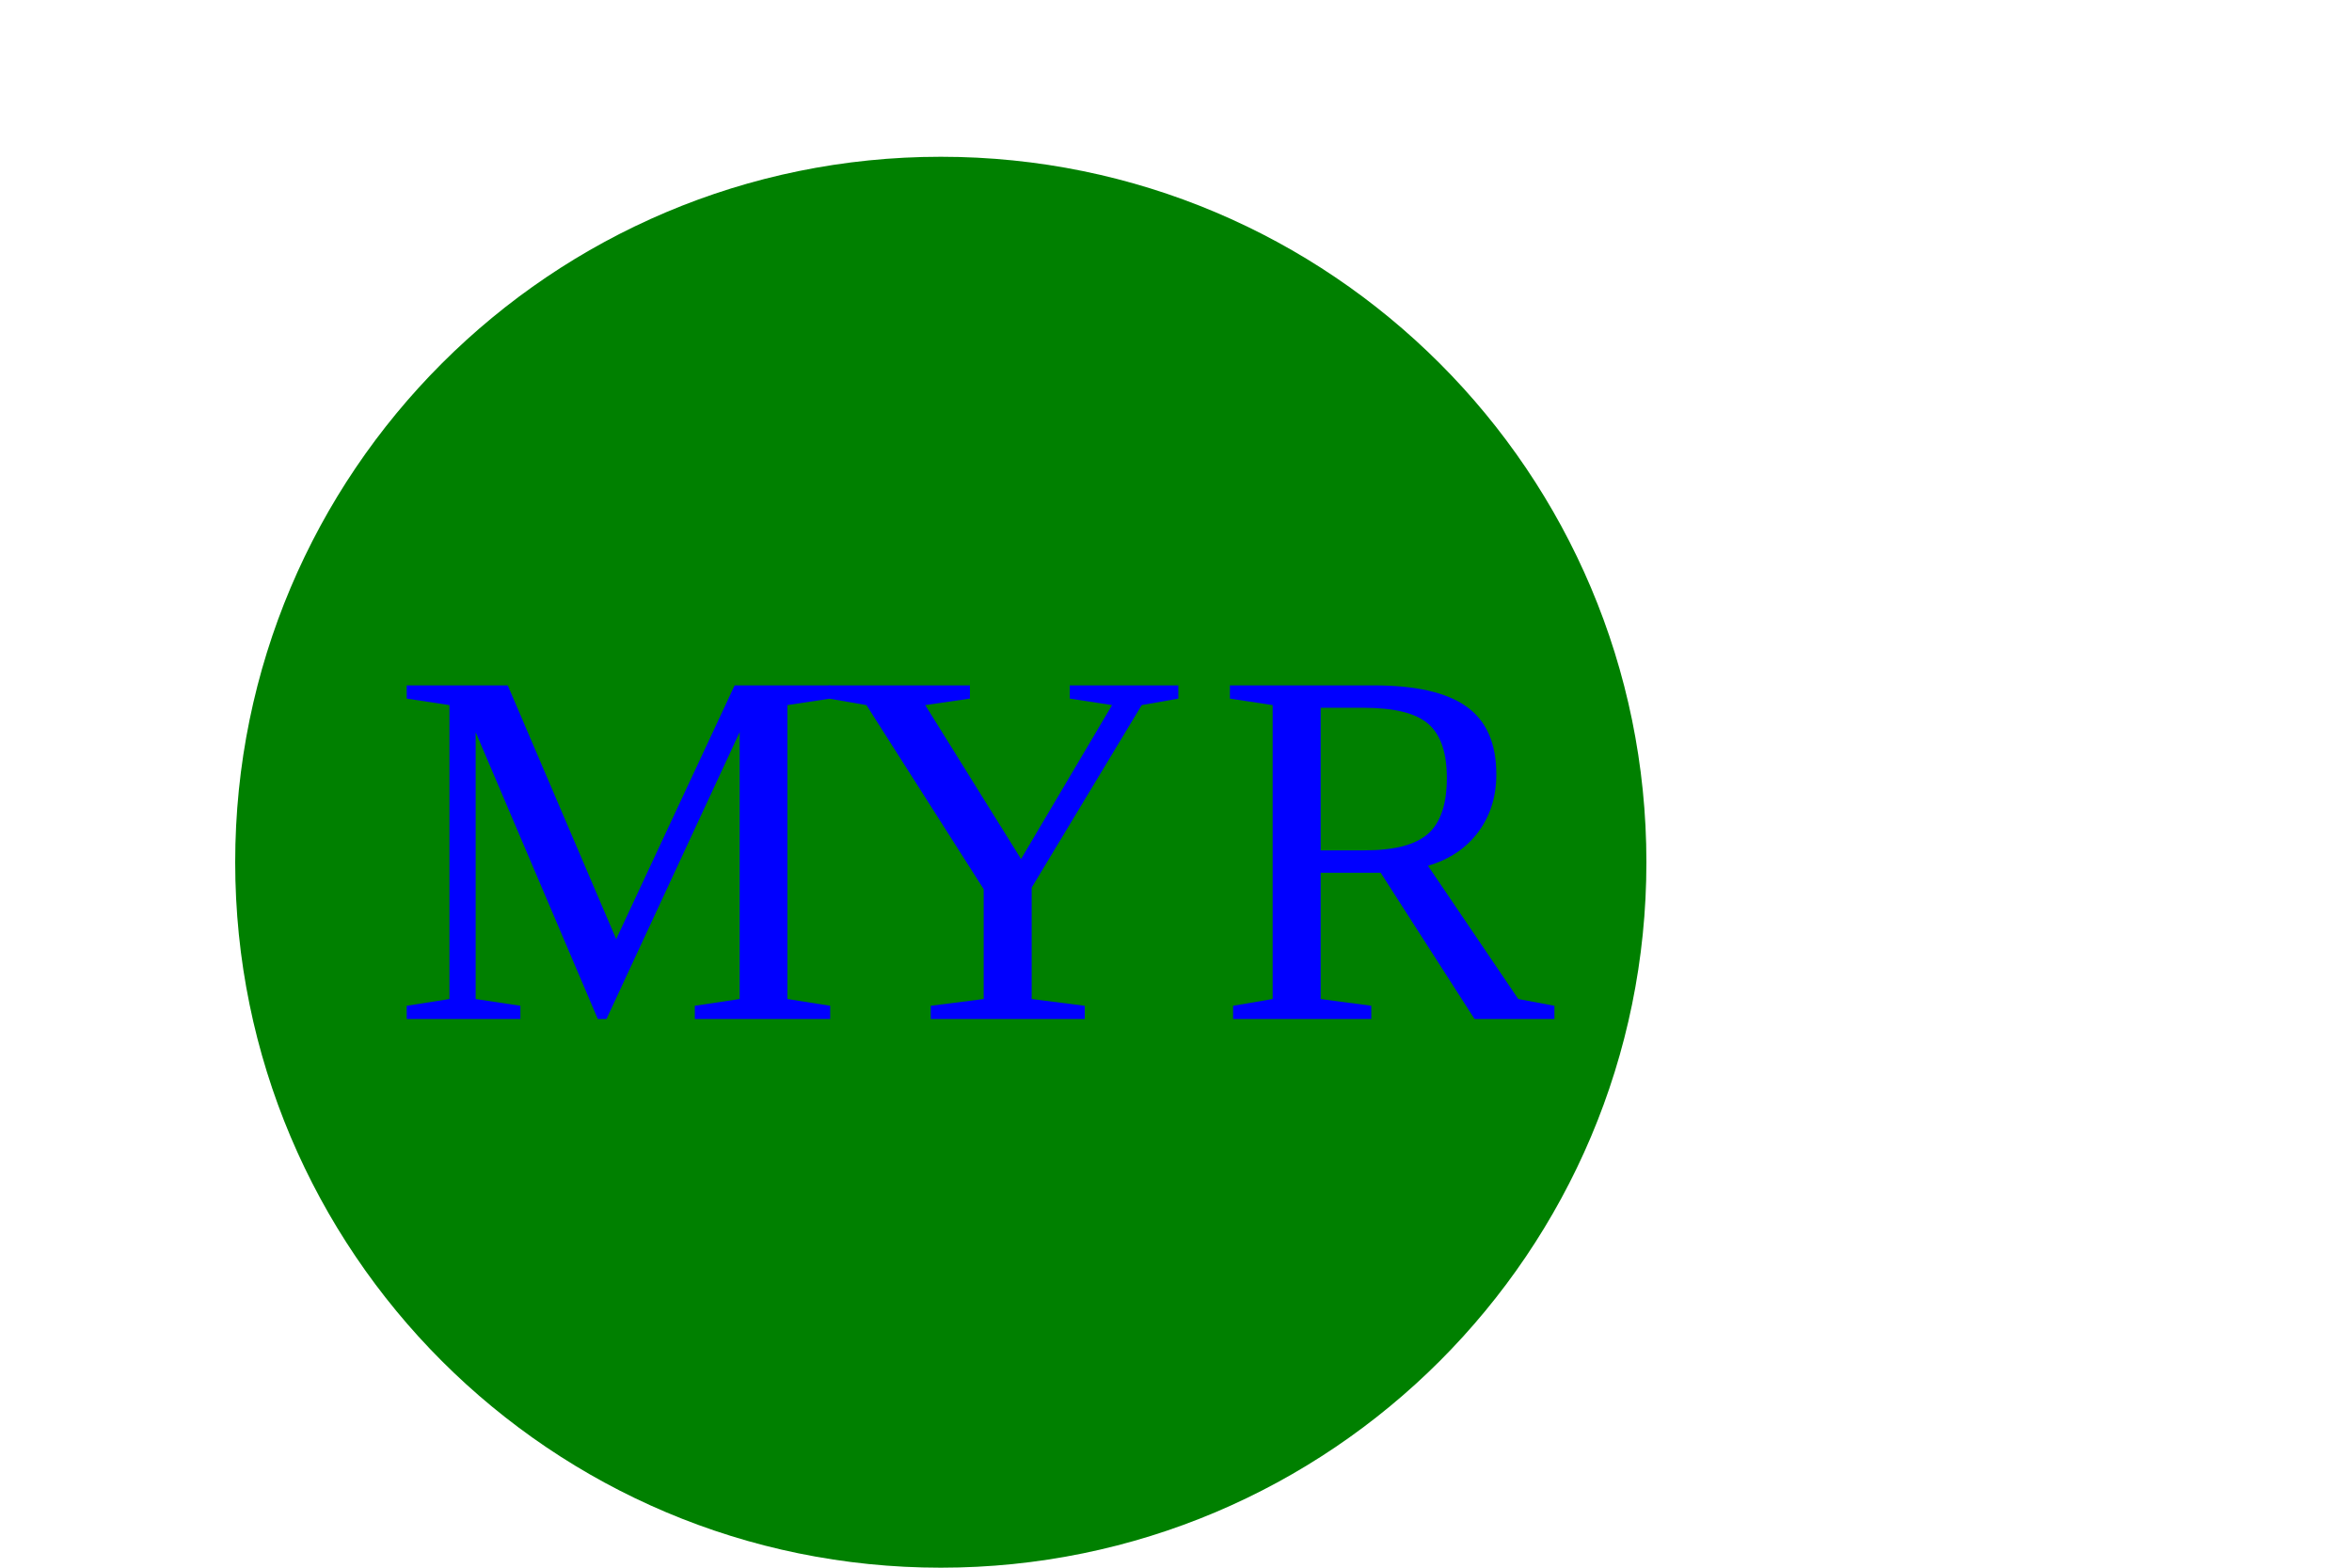
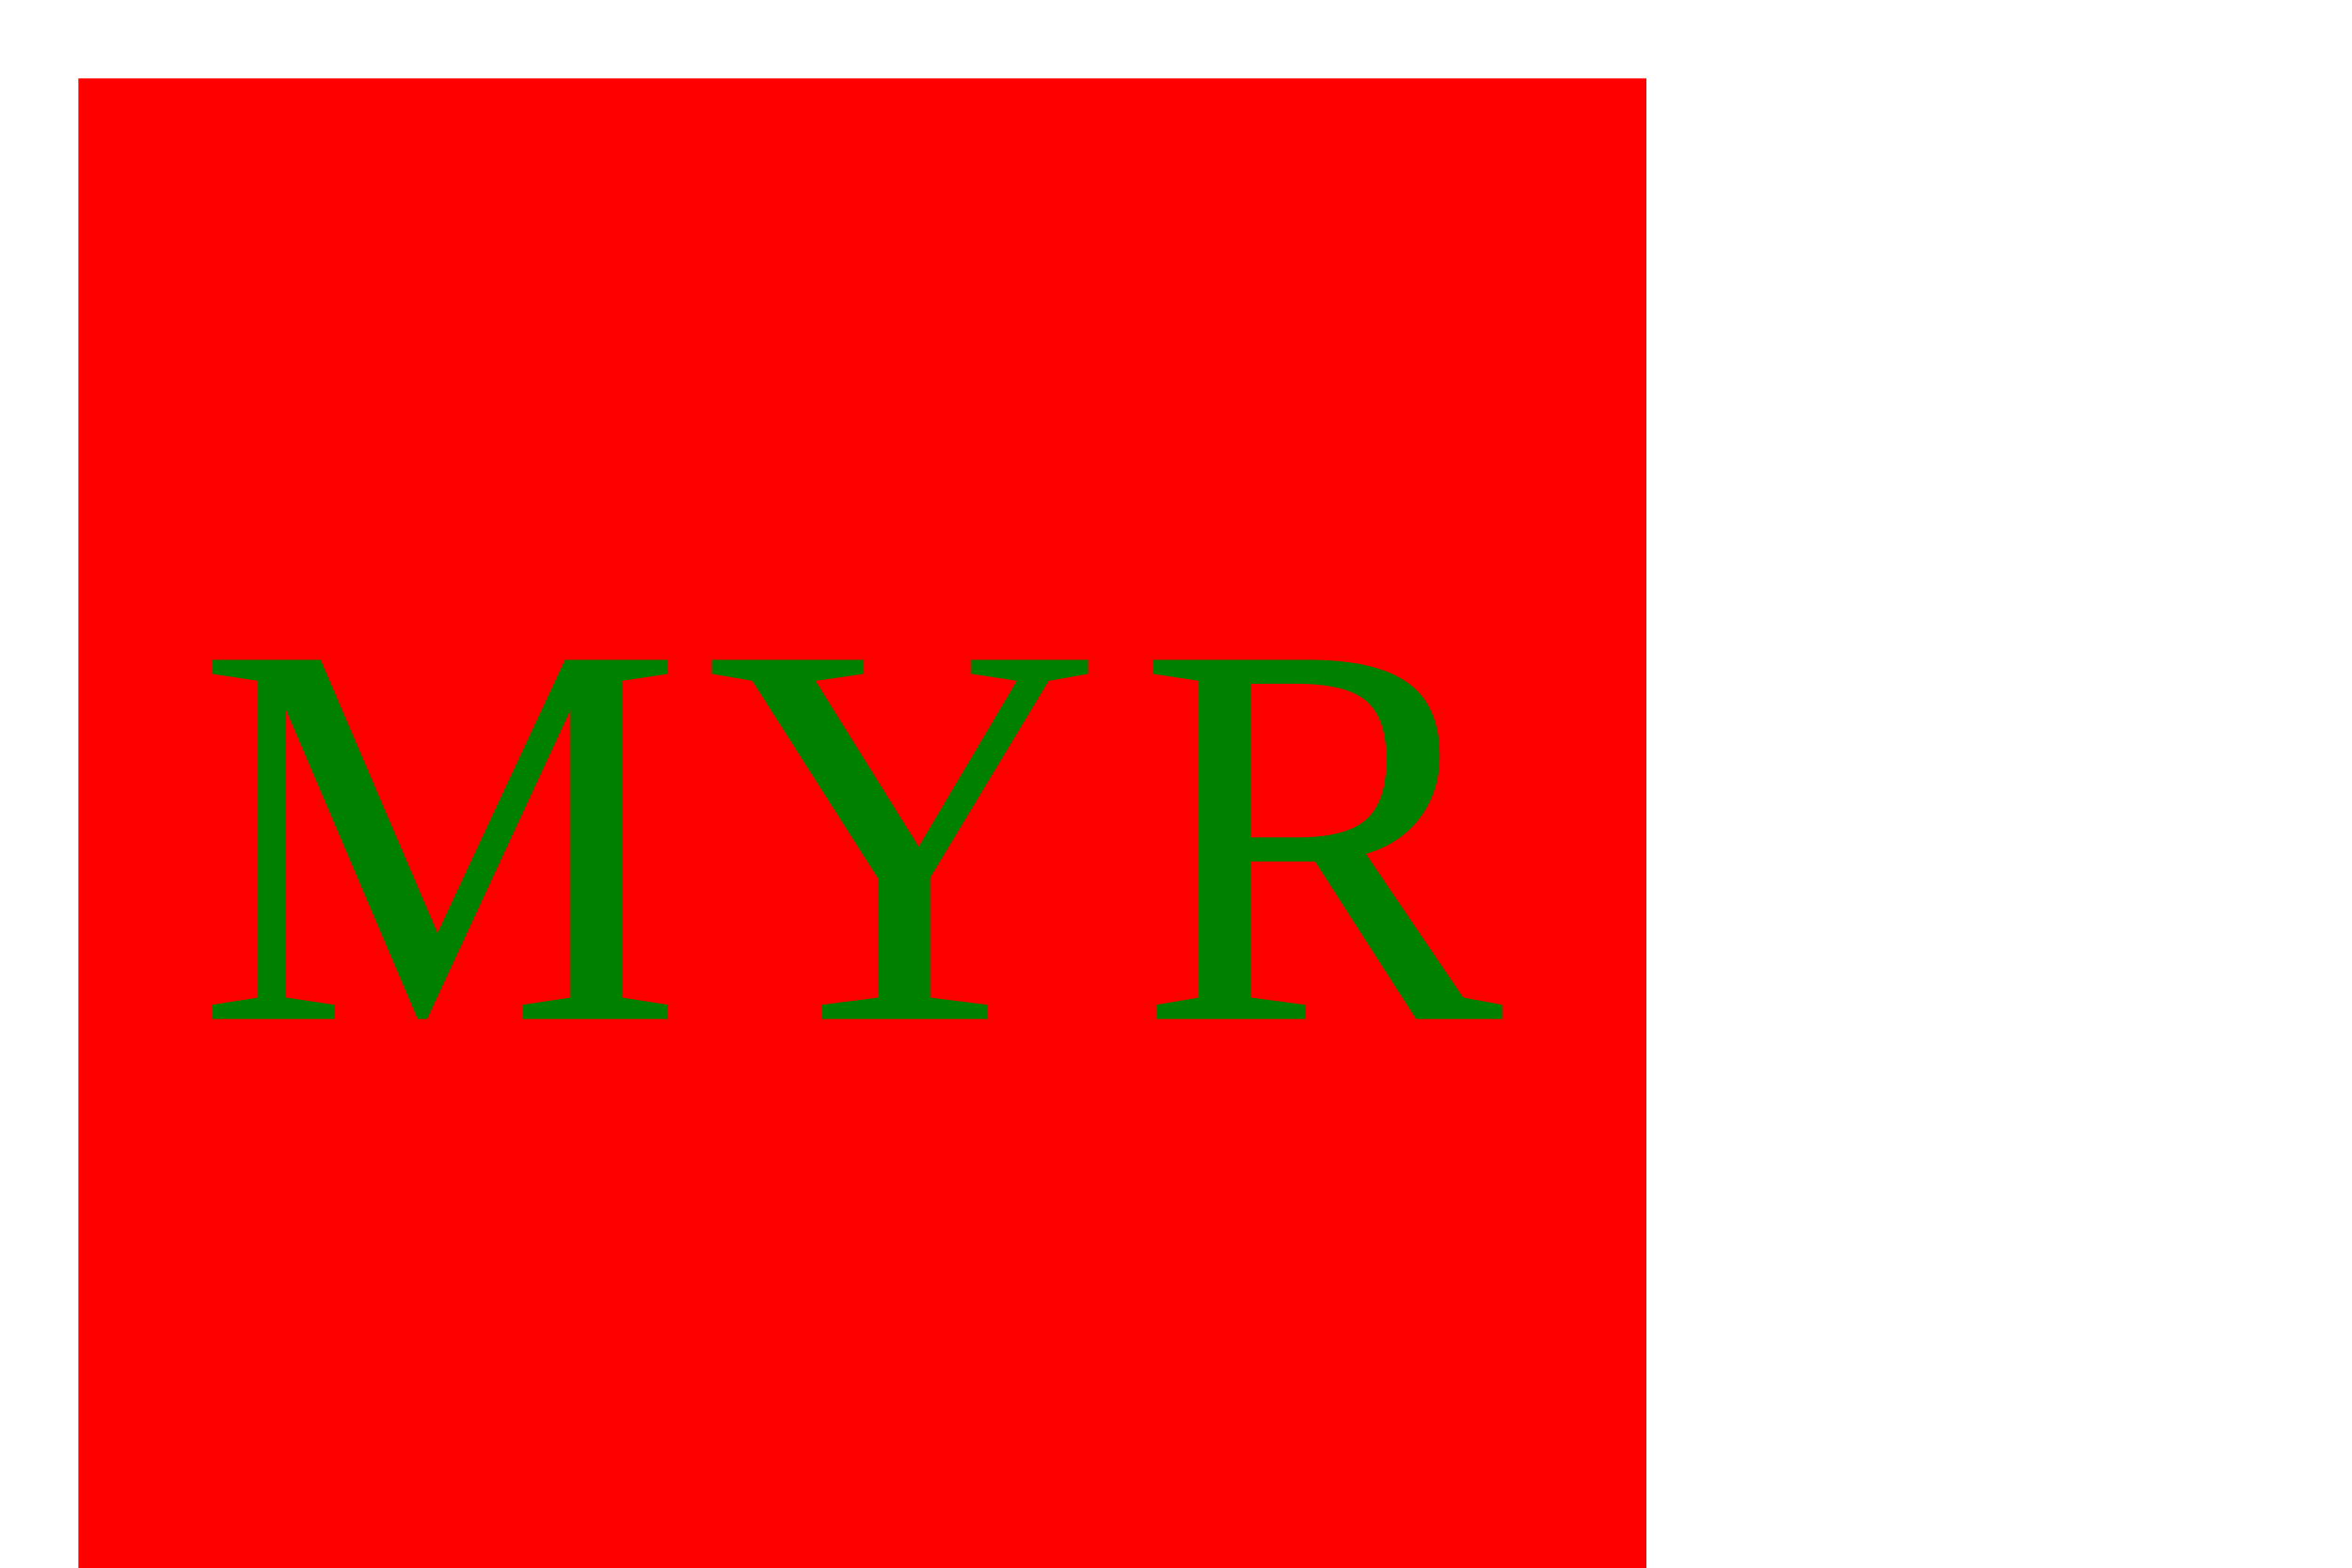
<svg xmlns="http://www.w3.org/2000/svg" width="300" height="200">
-   <circle cx="120" cy="110" r="90" fill="green" />
-   <text x="50" y="130" font-size="65" fill="blue">M</text>
-   <text x="105" y="130" font-size="65" fill="blue">Y</text>
-   <text x="155" y="130" font-size="65" fill="blue">R</text>
+   <rect x="10" y="10" width="200" height="200" fill="red" />
+   <text x="25" y="130" font-size="70" fill="green">M</text>
+   <text x="90" y="130" font-size="70" fill="green">Y</text>
+   <text x="145" y="130" font-size="70" fill="green">R</text>
</svg>
